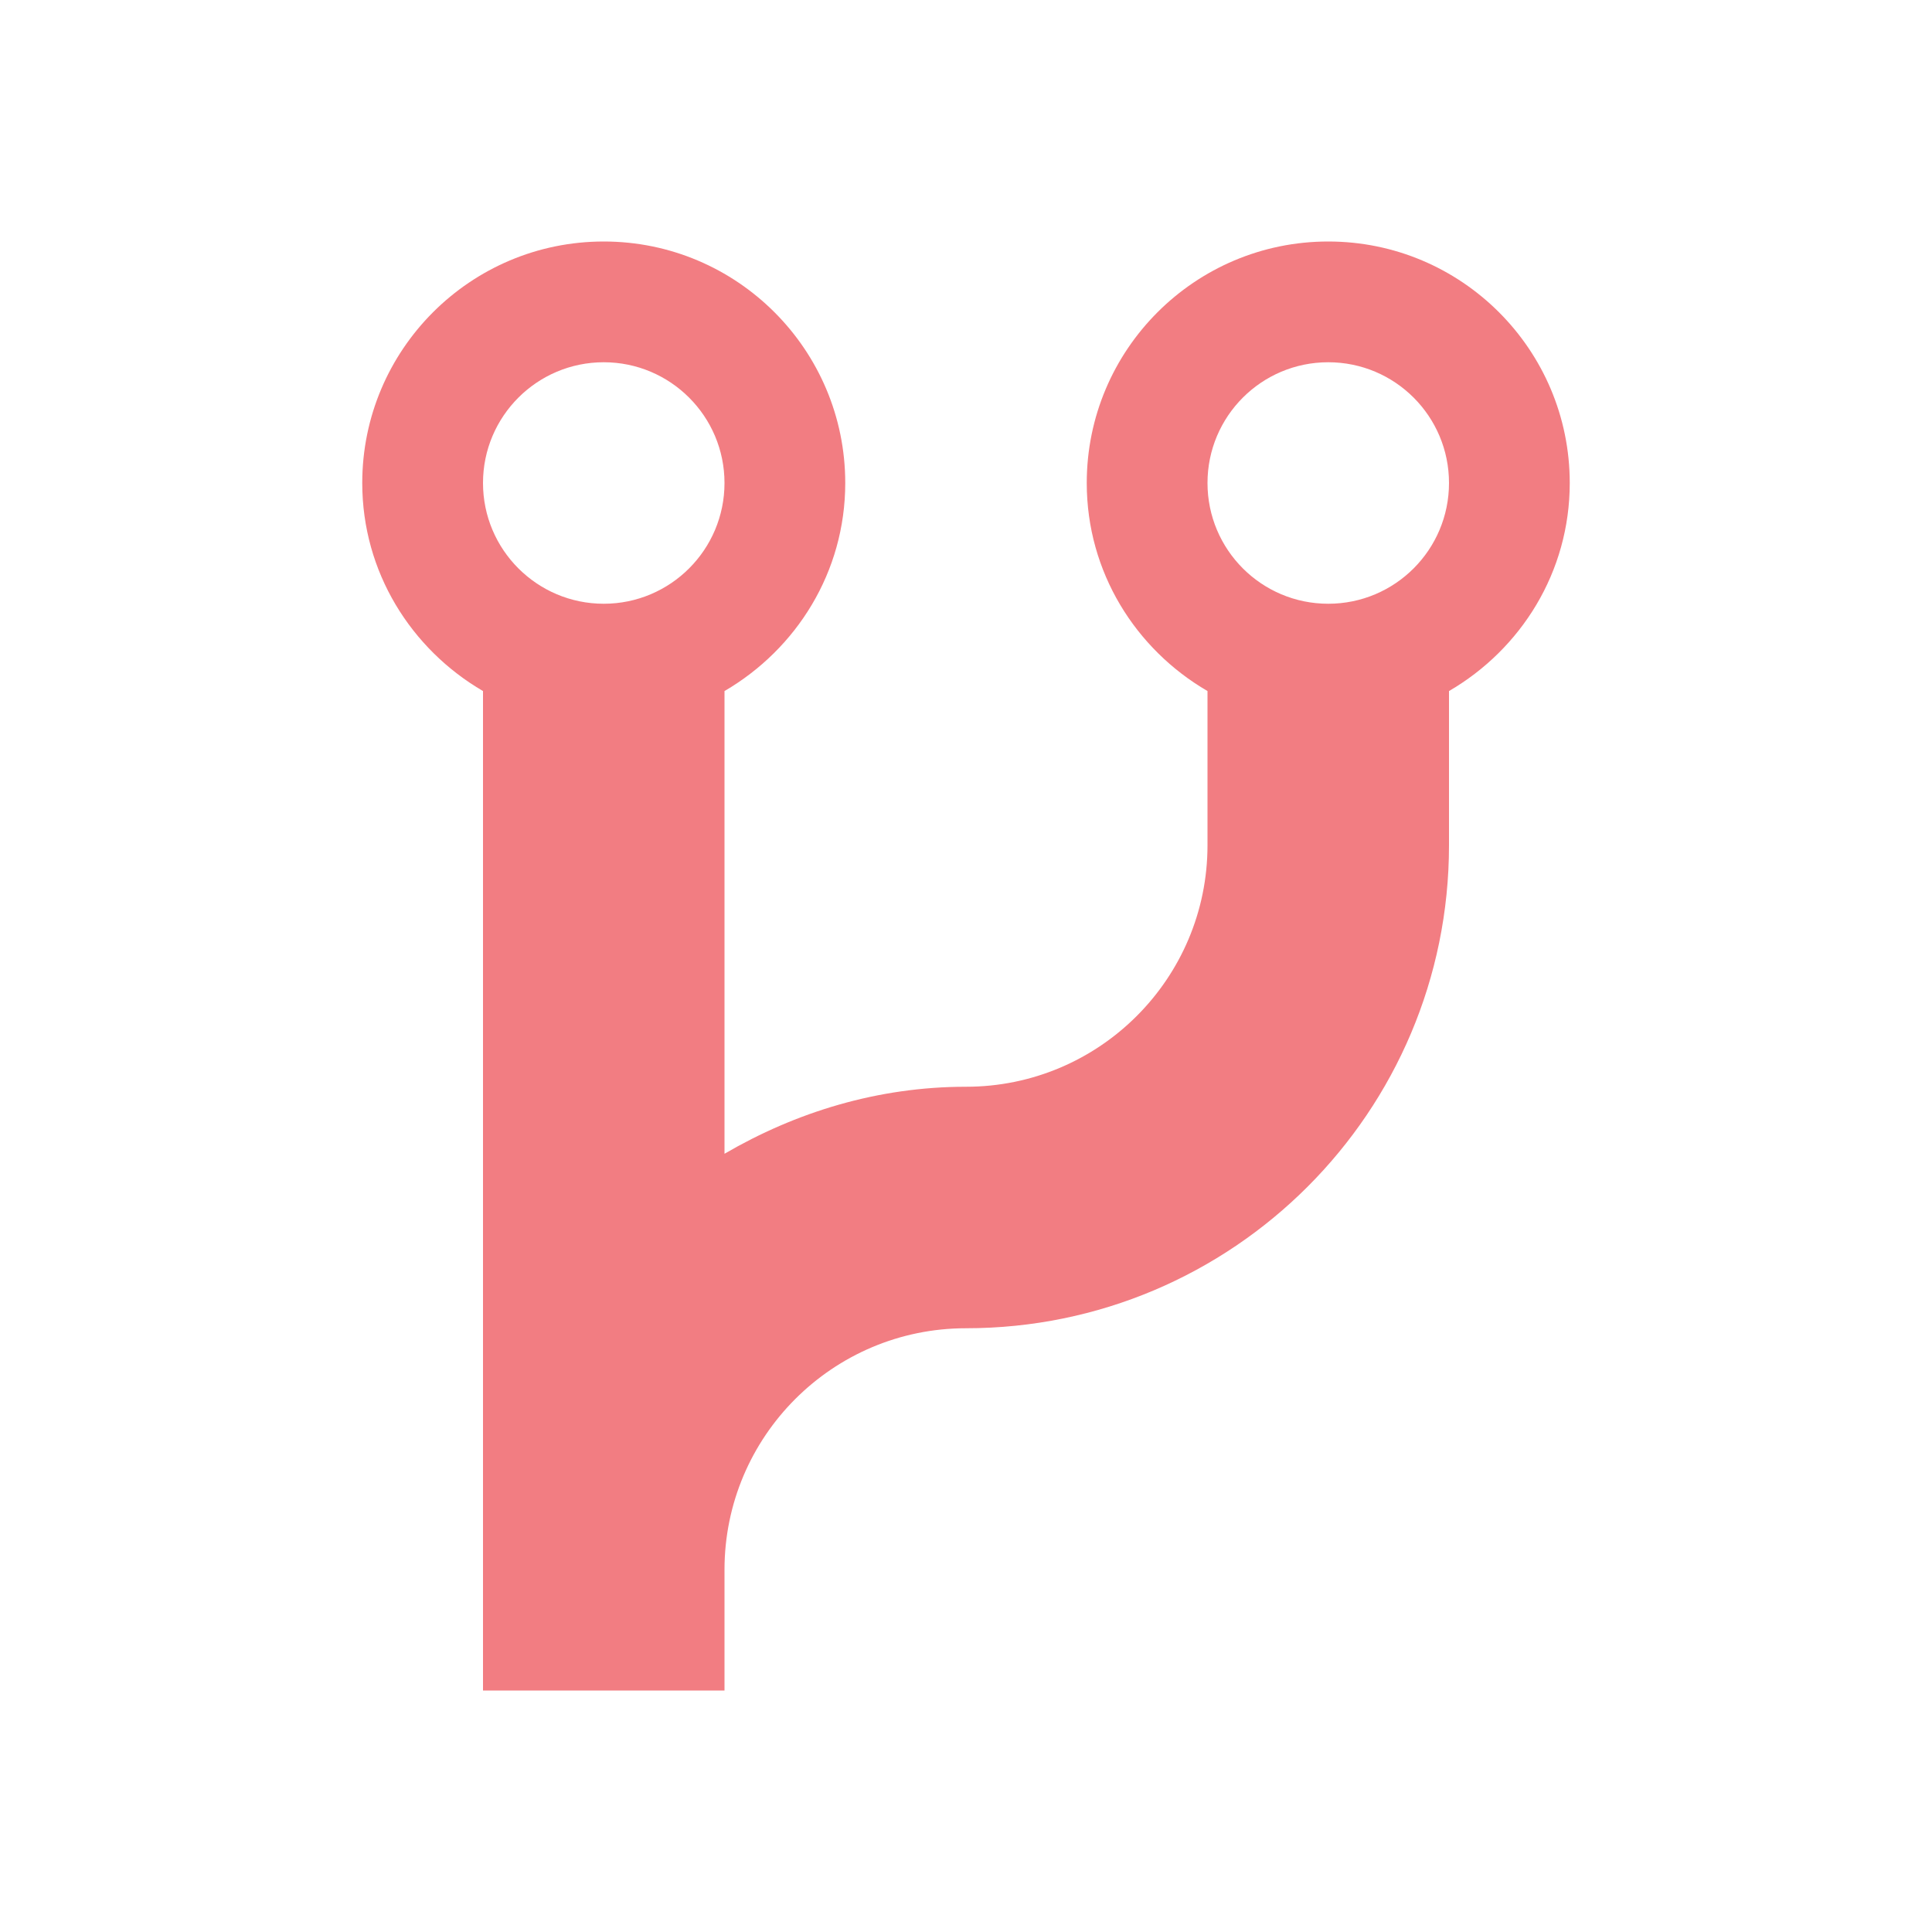
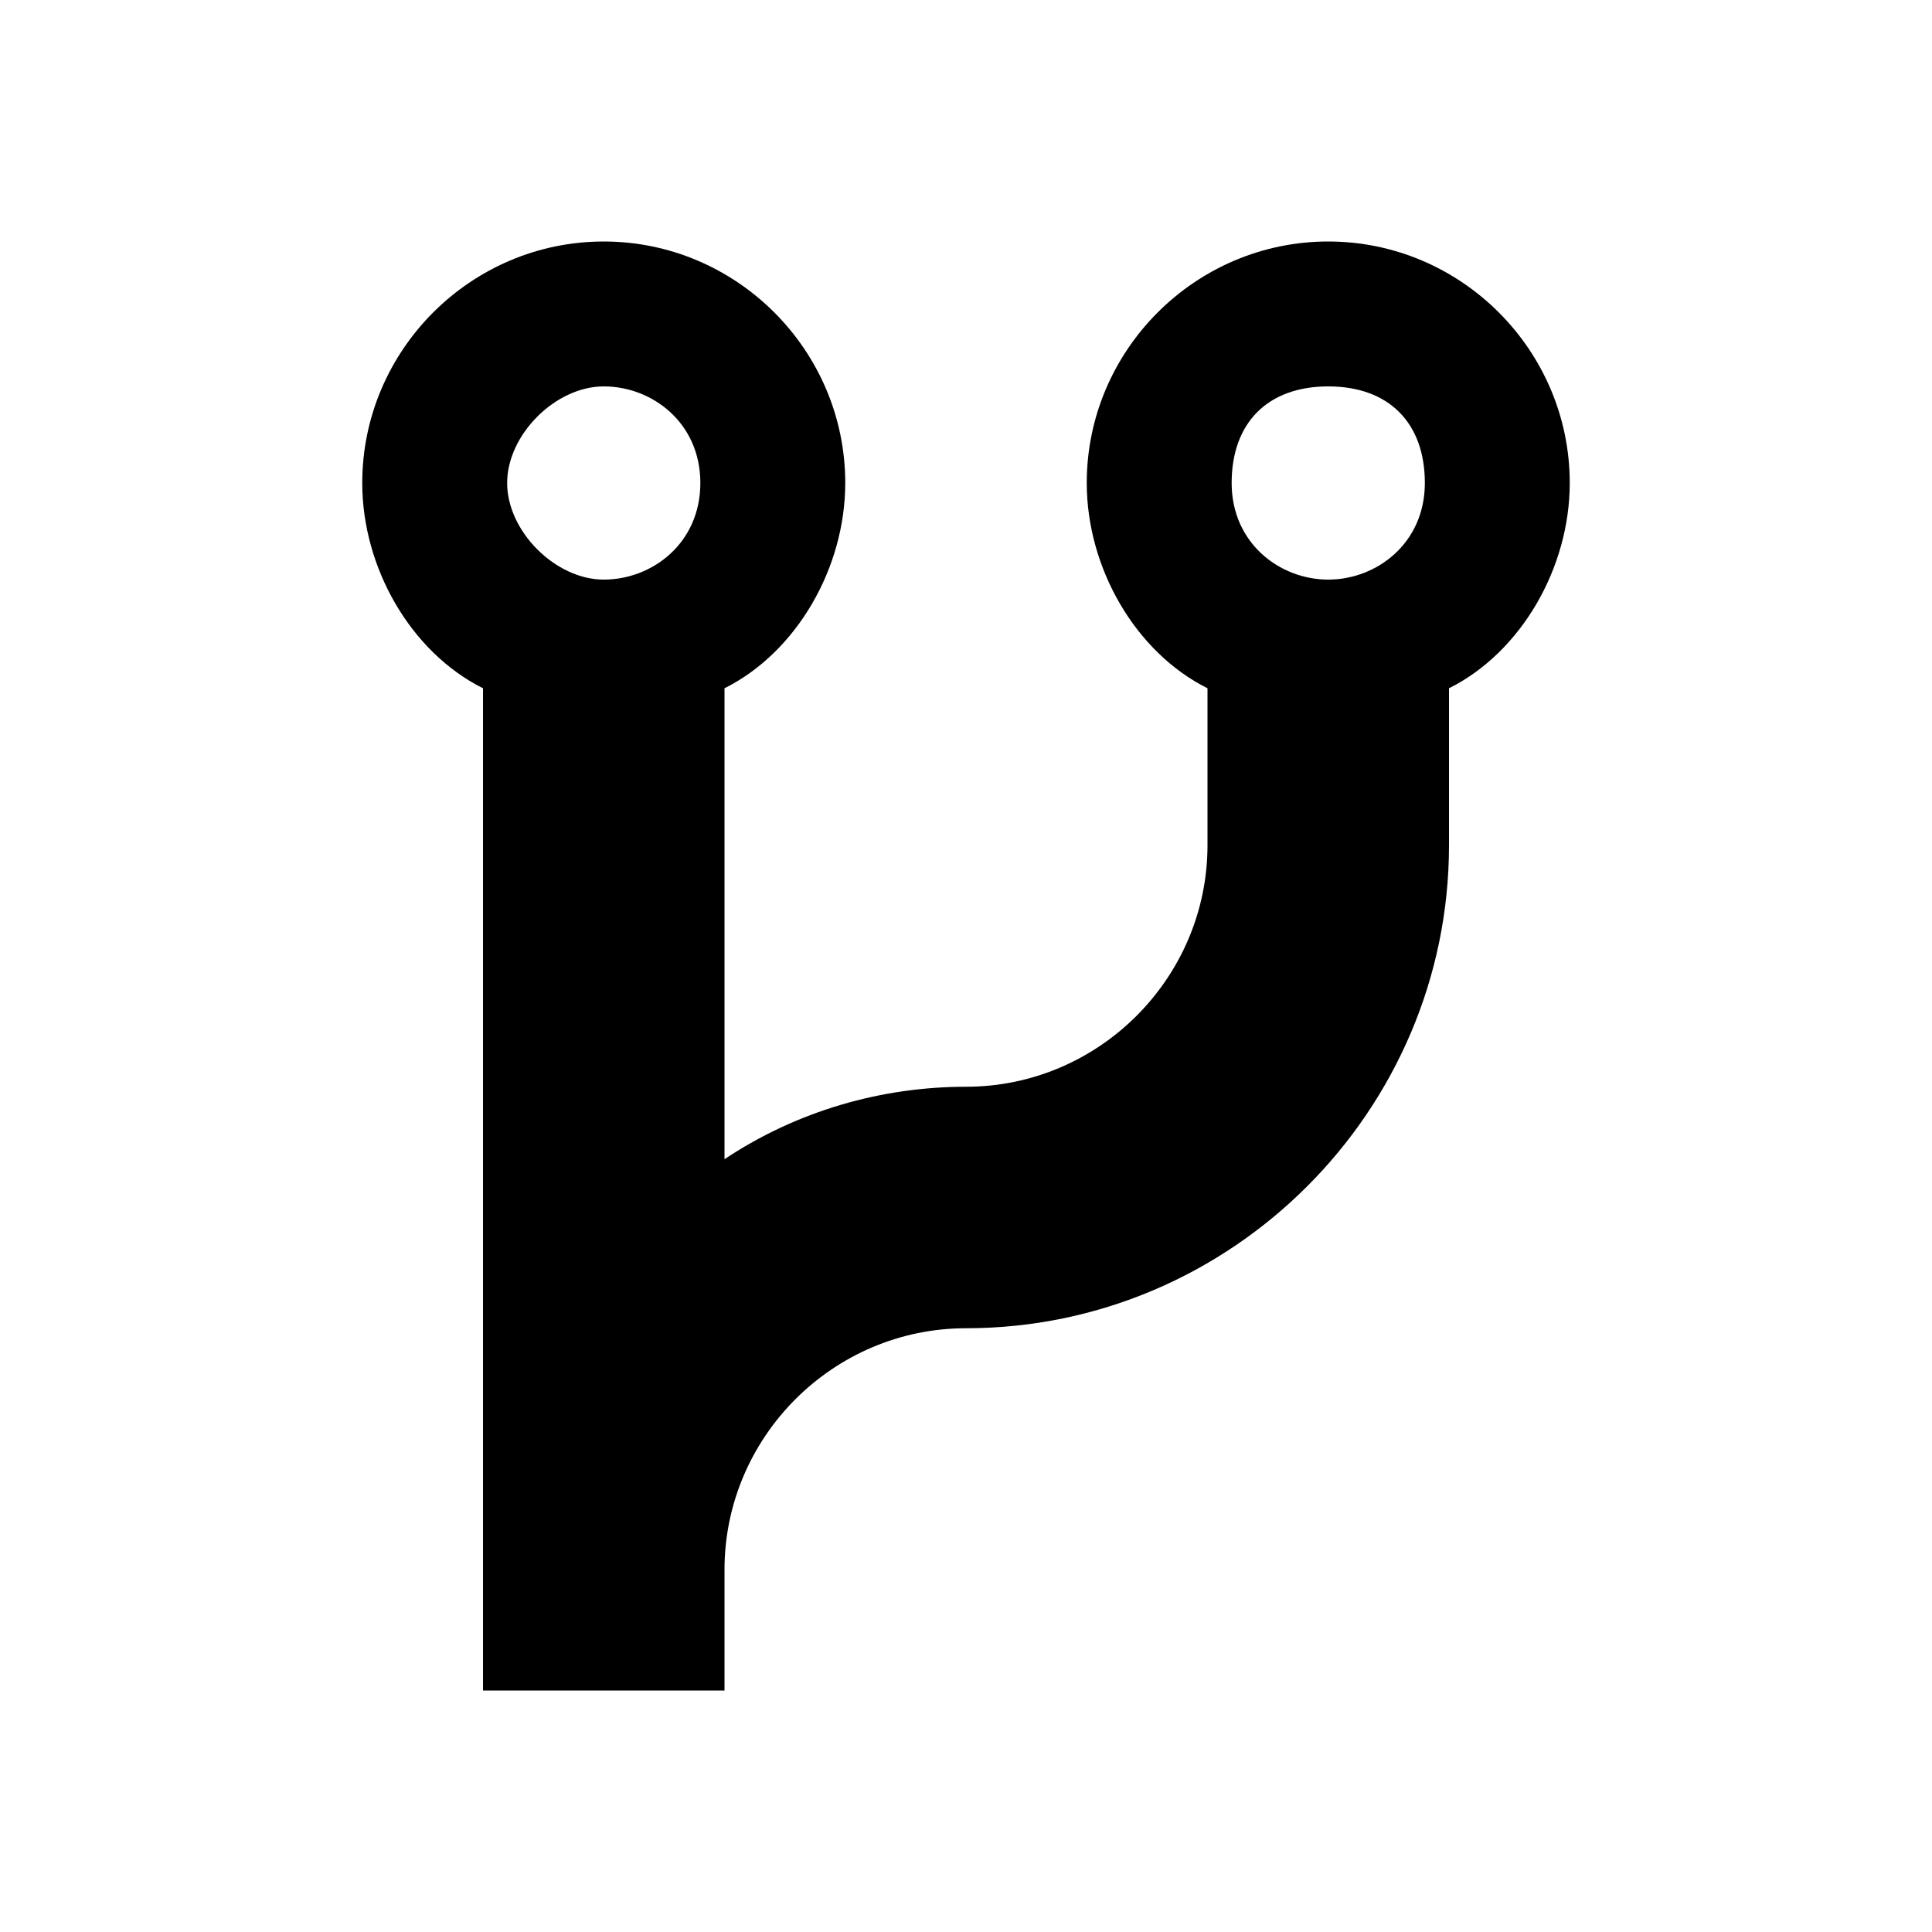
- <svg xmlns="http://www.w3.org/2000/svg" version="1.1" id="Layer_3" x="0px" y="0px" width="16px" height="16px" viewBox="0 0 16 16" style="enable-background:new 0 0 16 16;" xml:space="preserve">
-   <path style="fill:#F27D82;" d="M13,4c0-1.104-0.896-2-2-2S9,2.896,9,4c0,0.738,0.404,1.376,1,1.723V7c0,1.104-0.896,2-2,2  C7.268,9,6.59,9.211,6,9.555V5.723C6.595,5.376,7,4.738,7,4c0-1.104-0.896-2-2-2S3,2.896,3,4c0,0.738,0.405,1.376,1,1.723V14h2v-1  c0-1.104,0.896-2,2-2c2.209,0,4-1.791,4-4V5.723C12.596,5.376,13,4.738,13,4z M5,3c0.552,0,1,0.448,1,1S5.552,5,5,5S4,4.552,4,4  S4.448,3,5,3z M11,5c-0.553,0-1-0.448-1-1s0.447-1,1-1s1,0.448,1,1S11.553,5,11,5z" />
+ <svg xmlns="http://www.w3.org/2000/svg" version="1.1" id="Layer_3" x="0px" y="0px" viewBox="0 0 16 16" enable-background="new 0 0 16 16" xml:space="preserve">
+   <path d="M13,4c0-1.1-0.9-2-2-2S9,2.9,9,4c0,0.7,0.4,1.4,1,1.7V7c0,1.1-0.9,2-2,2C7.3,9,6.6,9.2,6,9.6V5.7c0.6-0.3,1-1,1-1.7  c0-1.1-0.9-2-2-2S3,2.9,3,4c0,0.7,0.4,1.4,1,1.7V14h2v-1c0-1.1,0.9-2,2-2c2.2,0,4-1.8,4-4V5.7C12.6,5.4,13,4.7,13,4z M5,3.2  c0.4,0,0.8,0.3,0.8,0.8S5.4,4.8,5,4.8S4.2,4.4,4.2,4S4.6,3.2,5,3.2z M11,4.8c-0.4,0-0.8-0.3-0.8-0.8s0.3-0.8,0.8-0.8  s0.8,0.3,0.8,0.8S11.4,4.8,11,4.8z" />
</svg>
